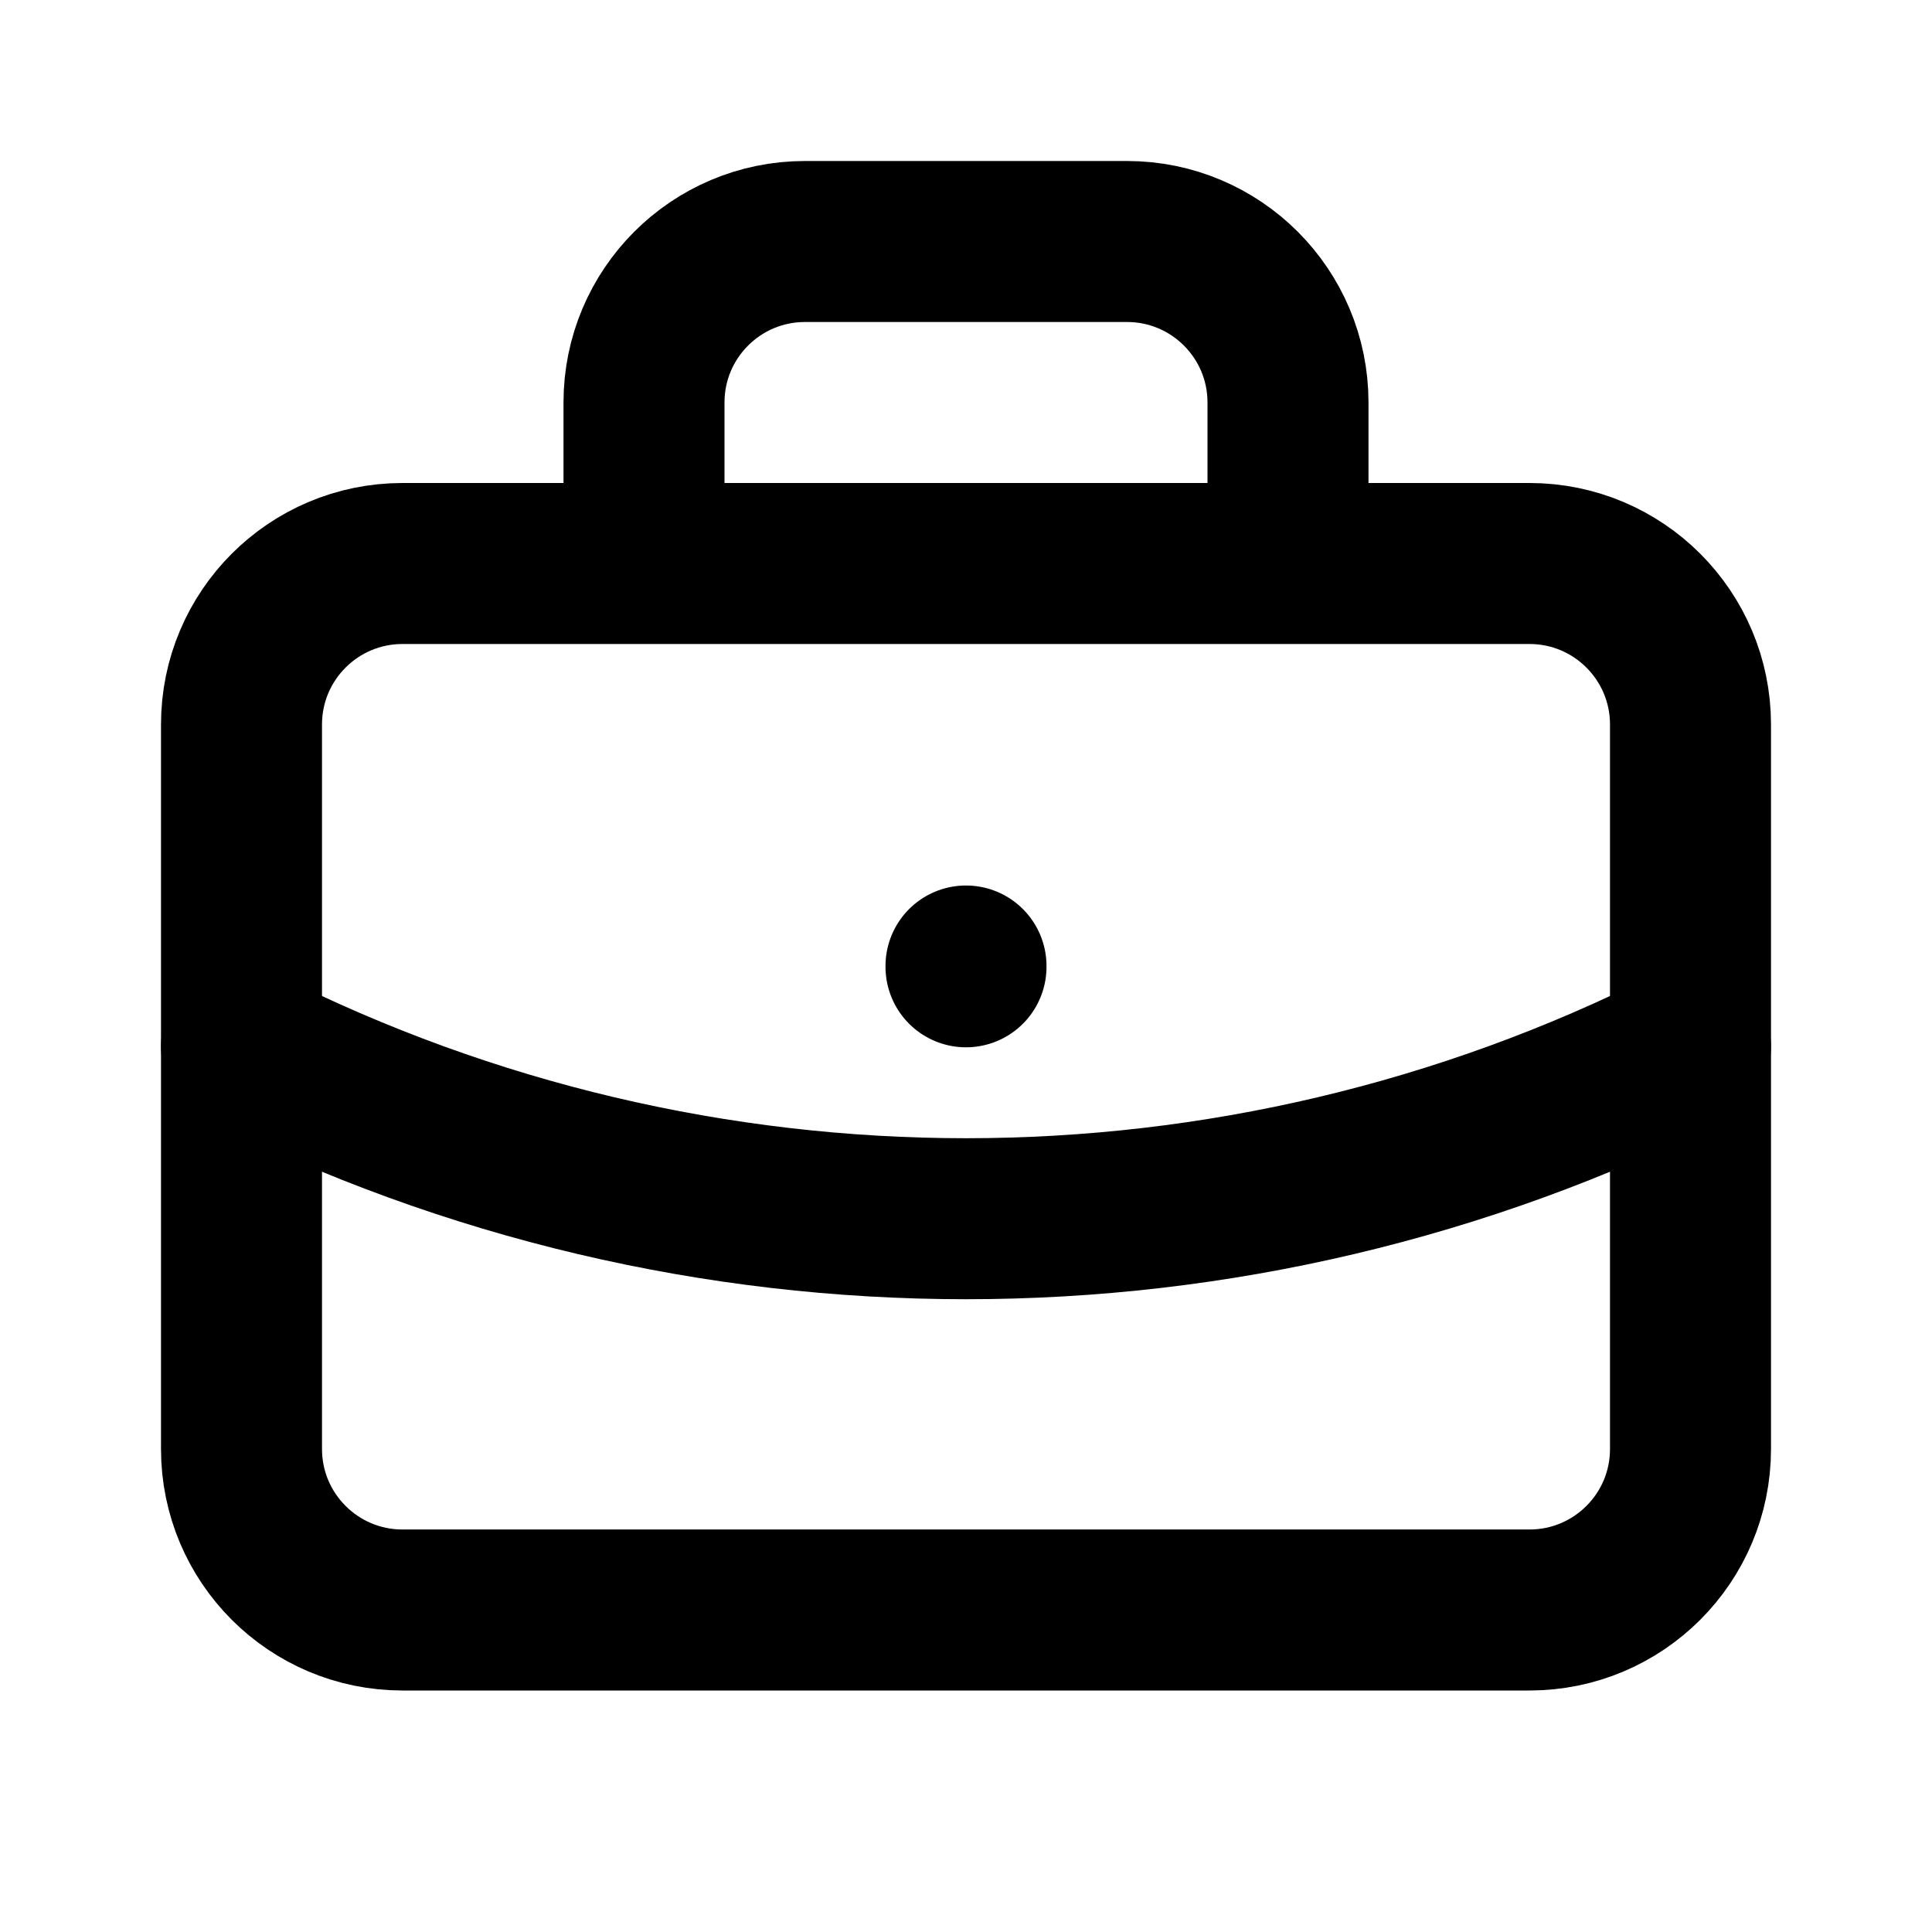
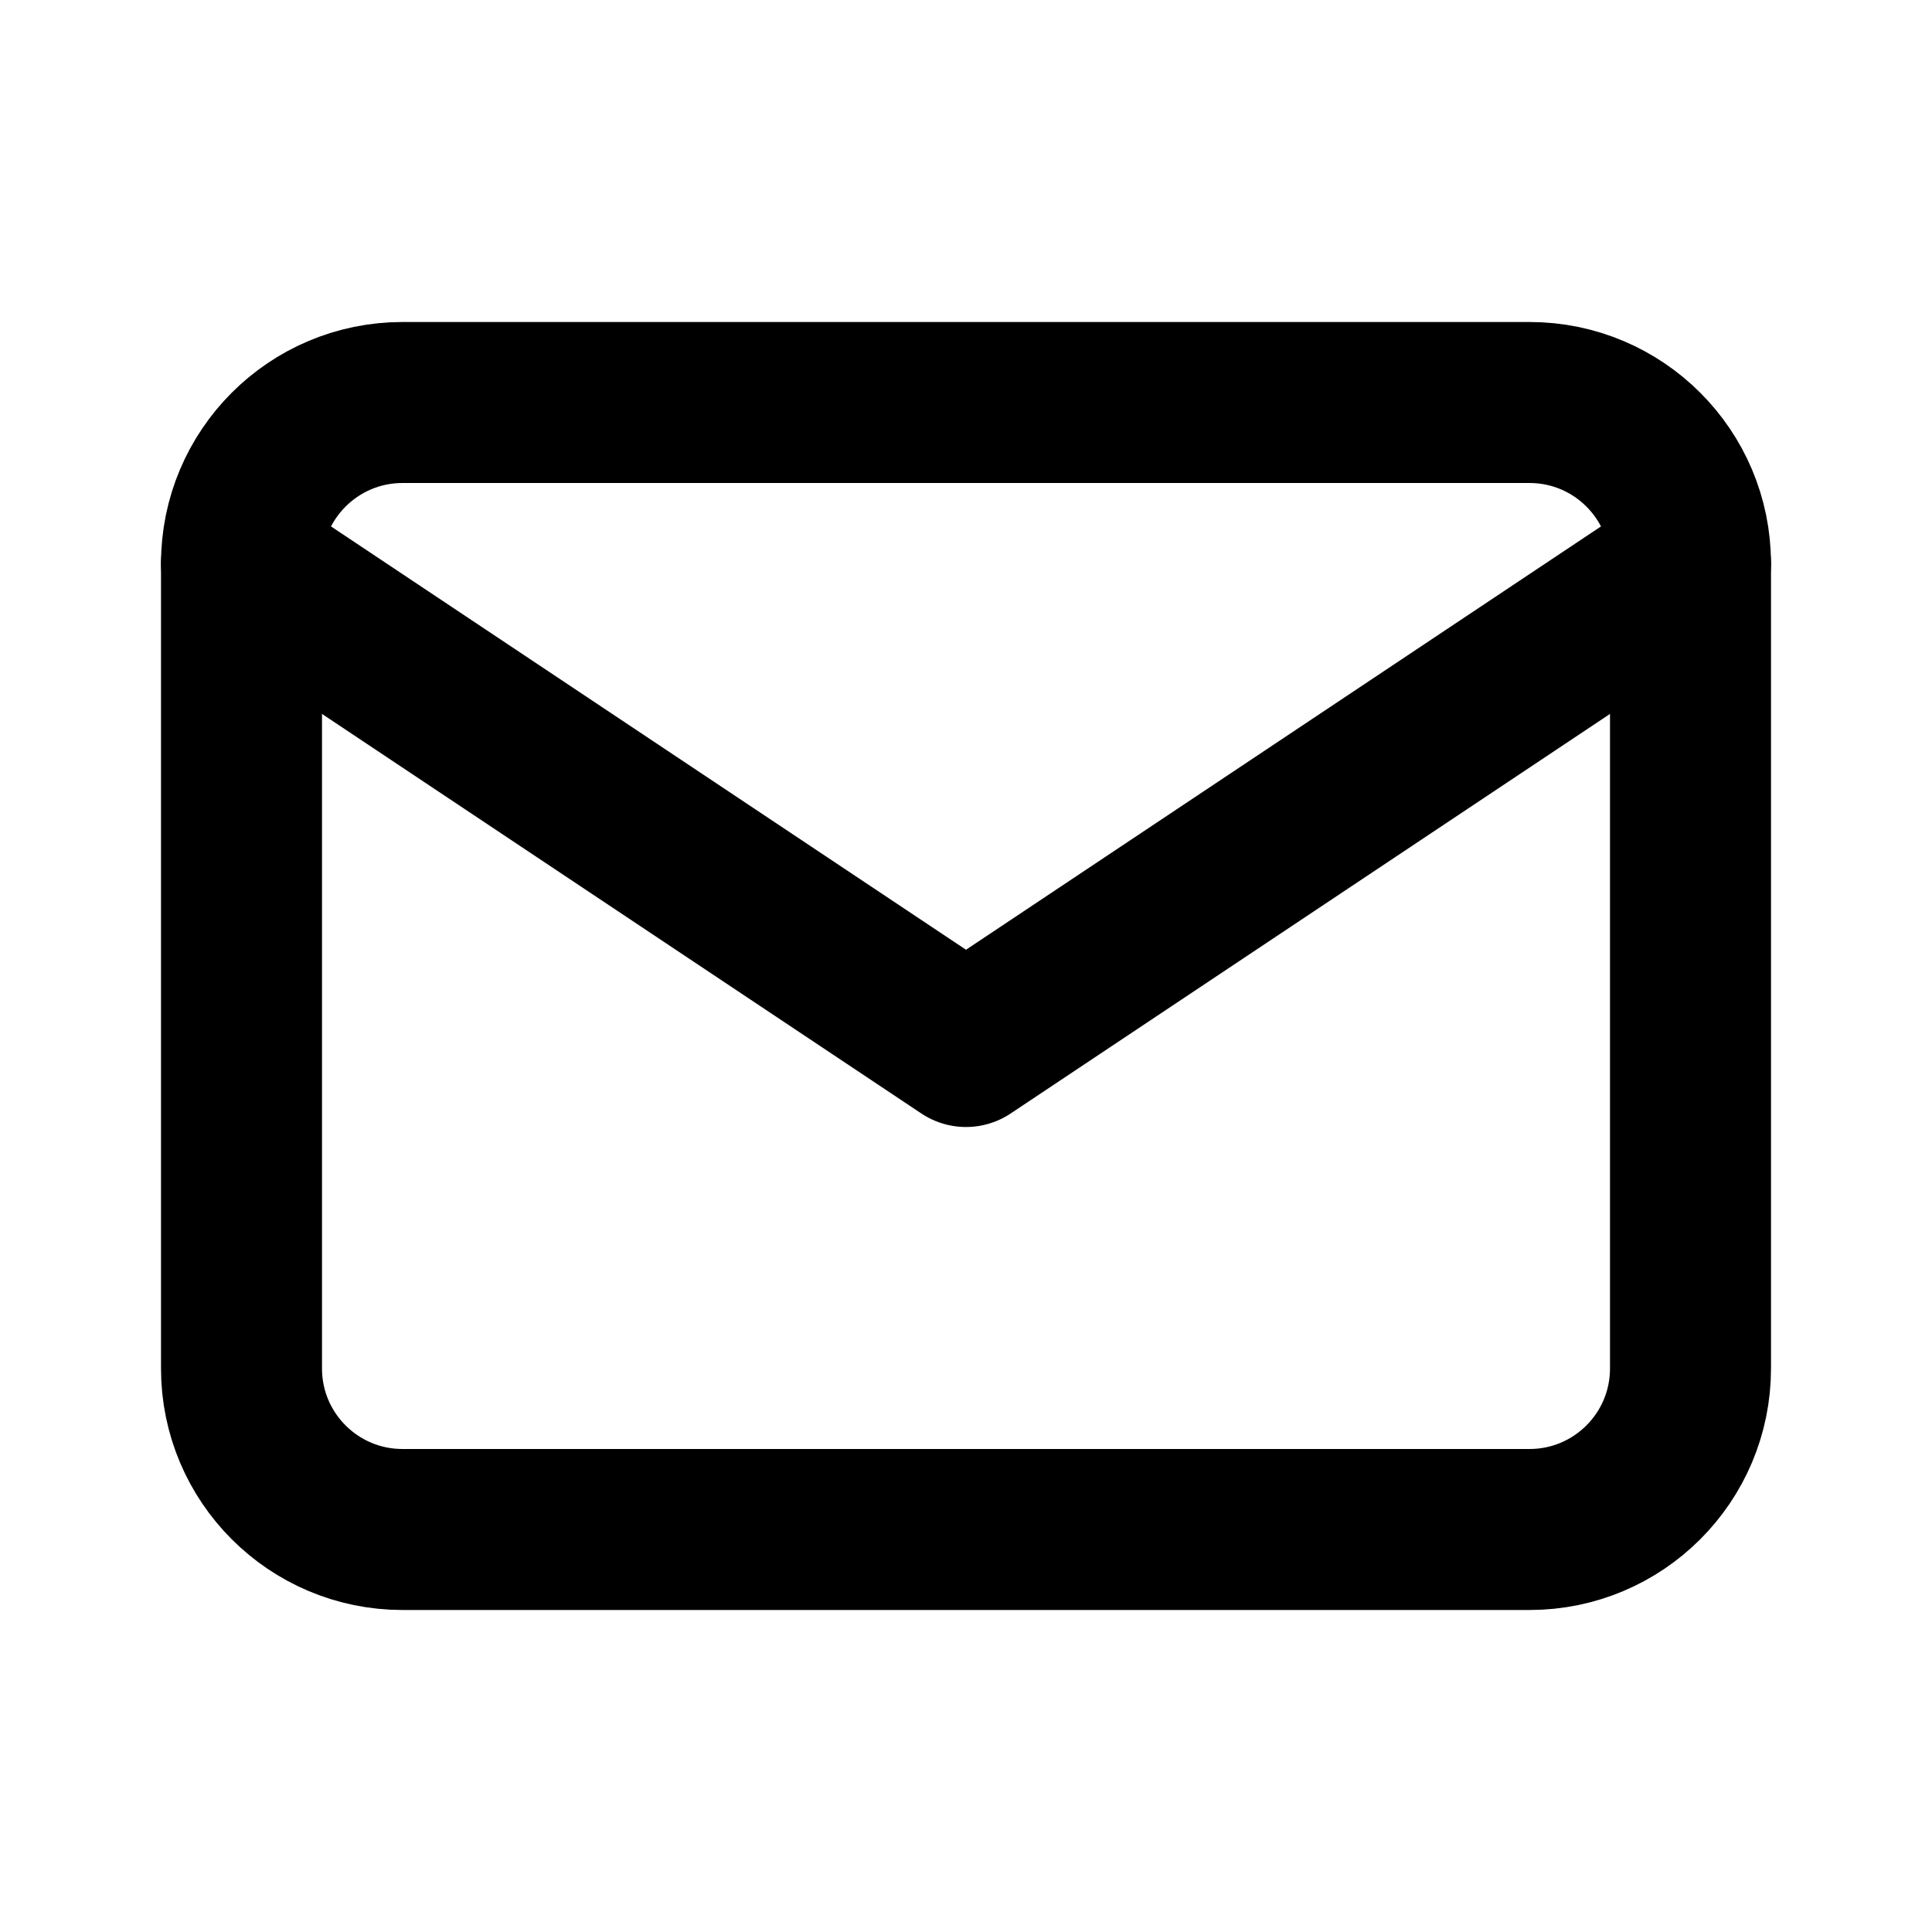
- <svg xmlns="http://www.w3.org/2000/svg" width="200" height="200" viewBox="0 0 24 24" fill="#000000">
-   <g fill="none" stroke="#000000" stroke-linecap="round" stroke-linejoin="round" stroke-width="2">
-     <path d="M3 9a2 2 0 0 1 2-2h14a2 2 0 0 1 2 2v9a2 2 0 0 1-2 2H5a2 2 0 0 1-2-2zm5-2V5a2 2 0 0 1 2-2h4a2 2 0 0 1 2 2v2m-4 5v.01" />
-     <path d="M3 13a20 20 0 0 0 18 0" />
+ <svg xmlns="http://www.w3.org/2000/svg" width="200" height="200" viewBox="0 0 24 24" fill="currentColor">
+   <g fill="none" stroke="currentColor" stroke-linecap="round" stroke-linejoin="round" stroke-width="2">
+     <path d="M3 7a2 2 0 0 1 2-2h14a2 2 0 0 1 2 2v10a2 2 0 0 1-2 2H5a2 2 0 0 1-2-2V7z" />
+     <path d="m3 7l9 6l9-6" />
  </g>
</svg>
